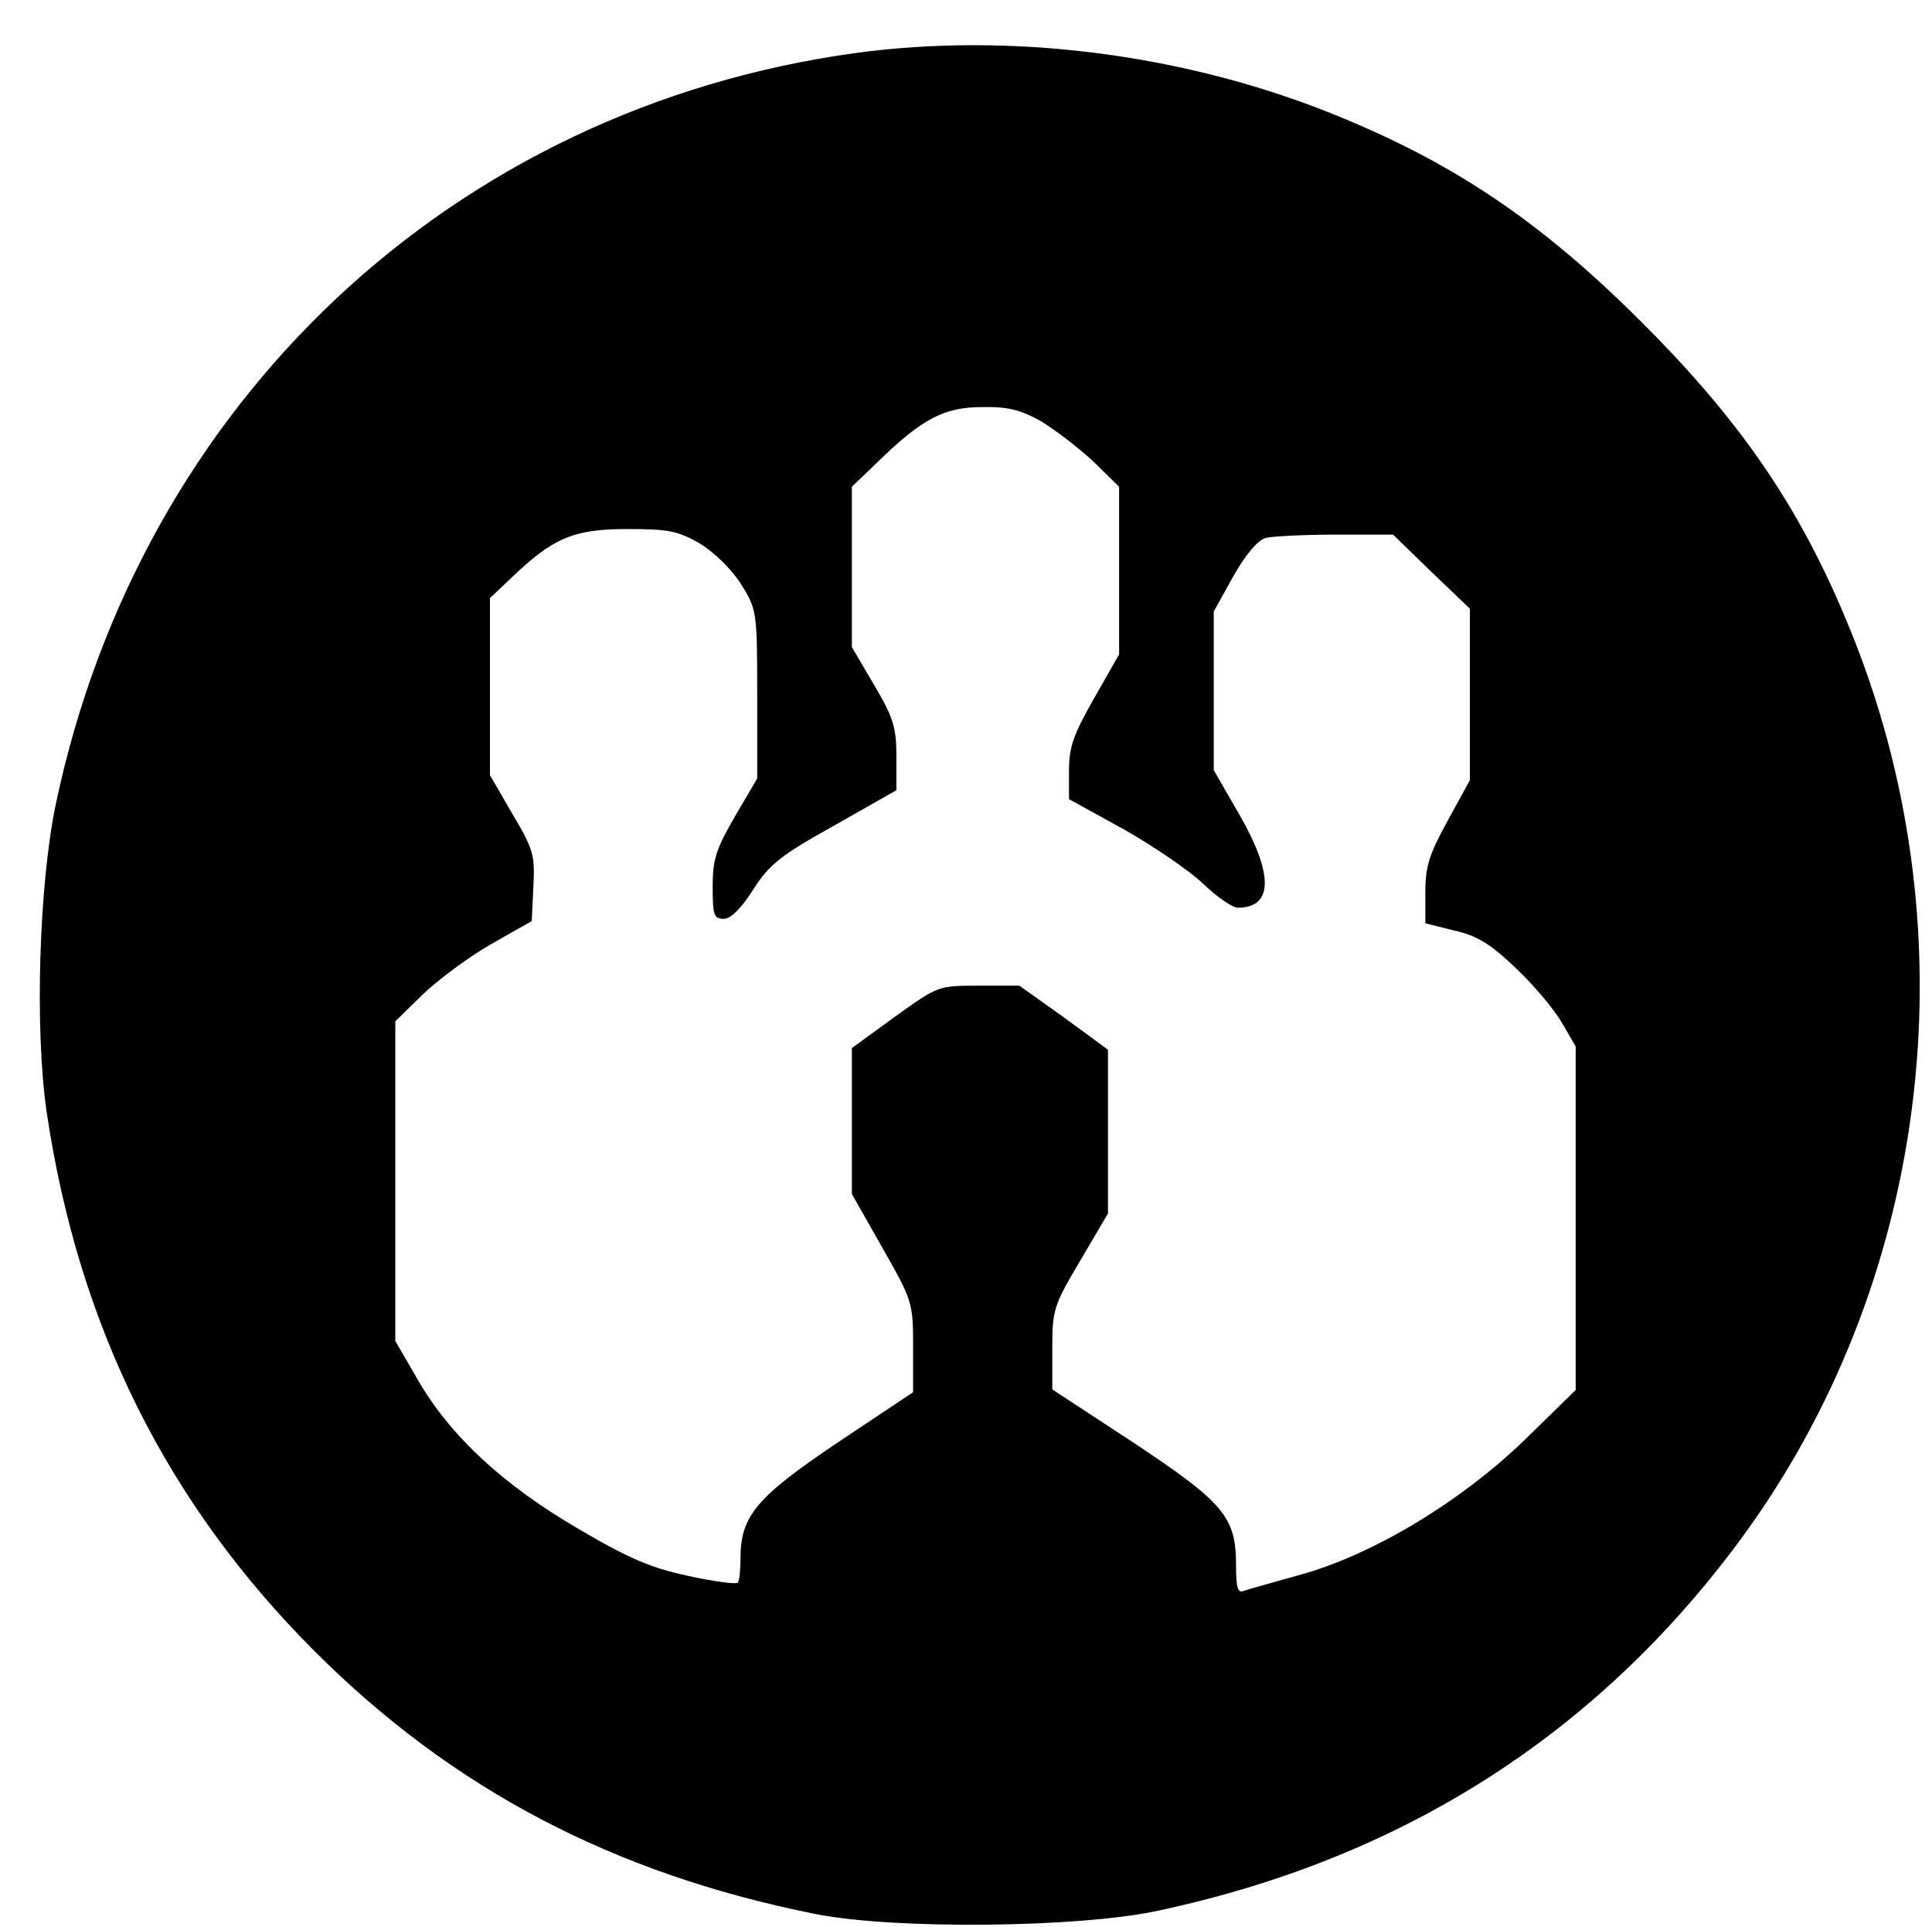
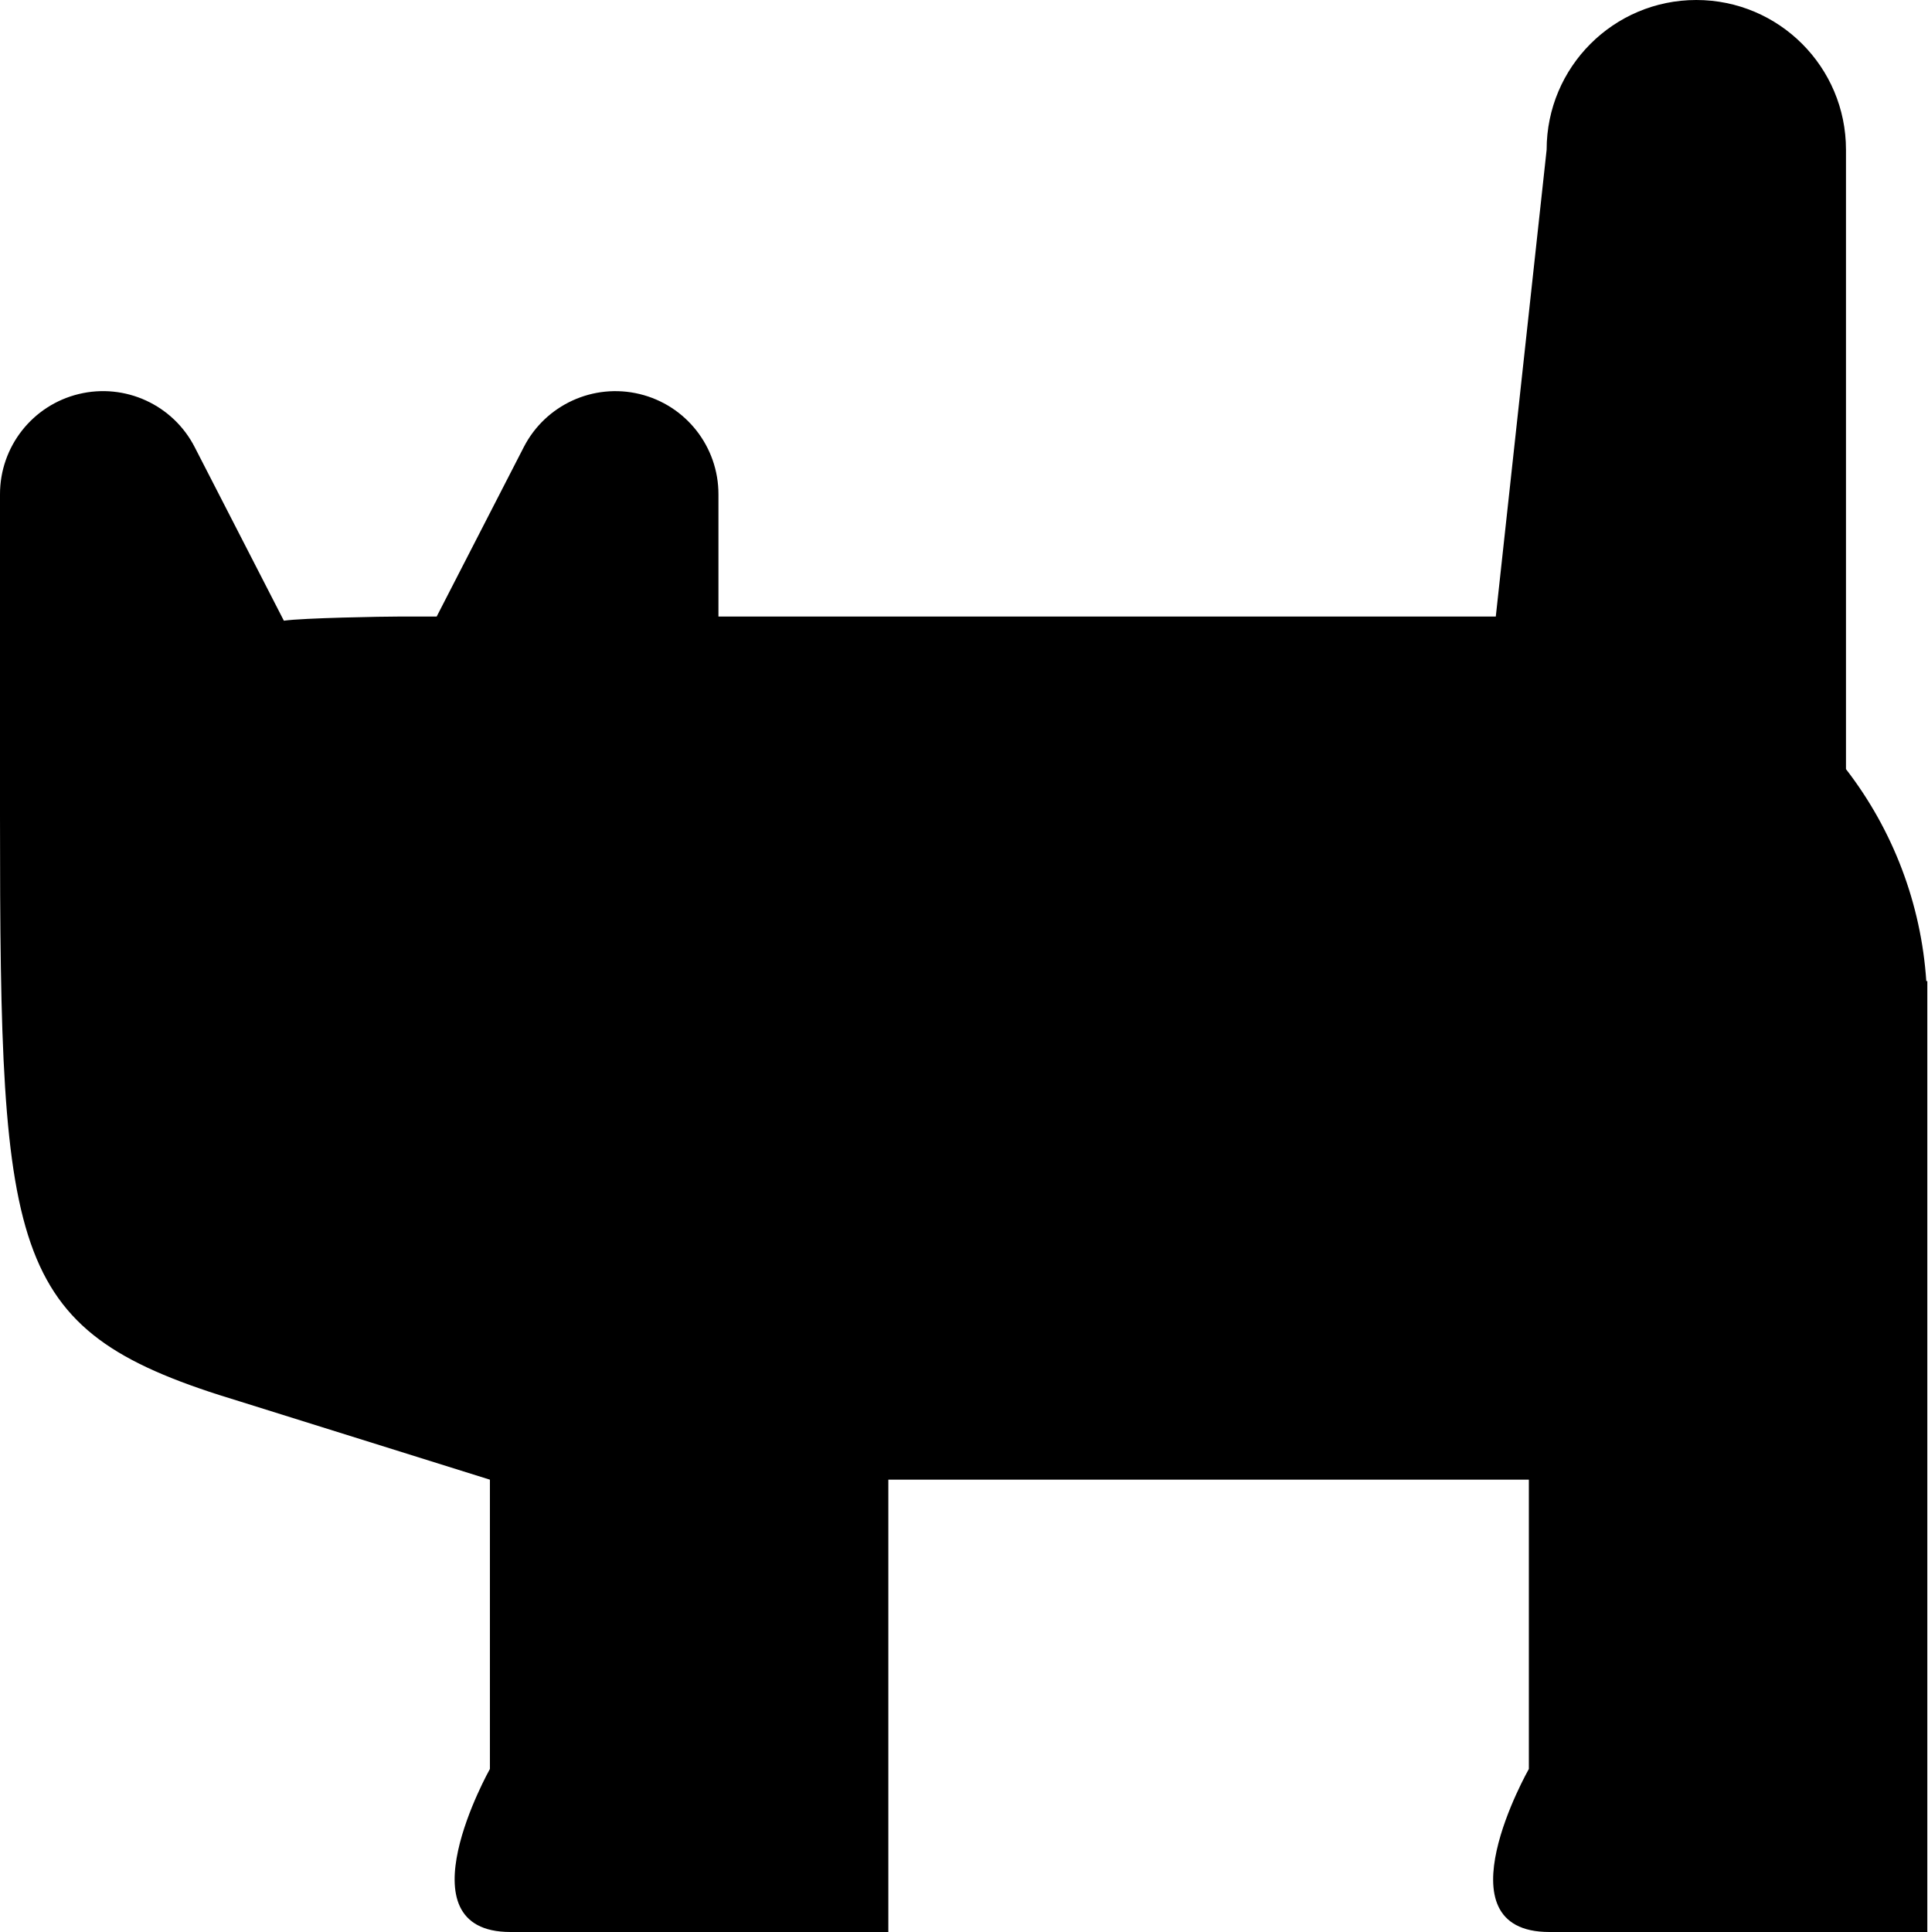
- <svg xmlns="http://www.w3.org/2000/svg" version="1.0" width="347pt" height="346pt" viewBox="0 0 347 346" preserveAspectRatio="xMidYMid meet">
-   <g transform="translate(0,346) scale(0.1,-0.1)" stroke="none">
-     <path d="M1538 3365 c-724 -99 -1286 -626 -1438 -1350 -30 -145 -38 -404 -16 -553 57 -383 215 -701 481 -967 248 -248 538 -400 900 -472 139 -28 473 -25 615 6 436 93 784 314 1042 661 342 460 421 1083 208 1622 -89 225 -196 384 -380 568 -184 184 -343 291 -568 380 -264 104 -569 142 -844 105z m331 -661 c25 -15 67 -47 94 -72 l47 -46 0 -151 0 -150 -45 -79 c-37 -65 -45 -87 -45 -130 l0 -51 98 -54 c53 -30 118 -74 143 -98 25 -24 53 -43 62 -43 64 0 65 60 2 169 l-45 78 0 142 0 143 35 63 c22 39 44 65 58 69 12 3 69 6 125 6 l104 0 69 -67 69 -66 0 -154 0 -154 -40 -73 c-33 -60 -40 -82 -40 -128 l0 -56 52 -13 c41 -9 65 -24 110 -67 32 -30 69 -74 83 -98 l25 -43 0 -308 0 -309 -92 -90 c-116 -112 -276 -208 -407 -243 -46 -13 -90 -25 -98 -28 -10 -4 -13 7 -13 47 0 86 -22 112 -185 220 l-145 95 0 73 c0 70 2 77 50 158 l50 85 0 147 0 147 -79 58 -80 57 -73 0 c-73 0 -73 0 -151 -56 l-77 -56 0 -131 0 -131 55 -97 c54 -95 55 -98 55 -178 l0 -81 -135 -90 c-146 -98 -175 -132 -175 -208 0 -21 -2 -41 -5 -44 -3 -3 -43 2 -88 12 -66 14 -105 30 -197 84 -136 79 -232 168 -290 269 l-40 69 0 287 0 287 49 48 c27 26 82 67 122 90 l74 42 3 62 c3 57 0 67 -38 131 l-40 69 0 159 0 159 38 36 c75 72 112 88 208 88 74 0 91 -3 131 -26 26 -16 57 -46 74 -73 28 -45 29 -48 29 -197 l0 -152 -40 -68 c-34 -59 -40 -77 -40 -126 0 -51 2 -58 20 -58 12 0 31 18 53 53 29 45 49 61 146 115 l111 63 0 60 c0 52 -5 70 -40 129 l-40 68 0 144 0 144 48 46 c78 76 118 97 186 97 46 1 69 -5 105 -25z" />
-   </g>
+ <svg xmlns="http://www.w3.org/2000/svg" id="Component_16_2" data-name="Component 16 – 2" width="179.575" height="180" viewBox="0 0 179.575 180">
+   <path id="Path_45" data-name="Path 45" d="M179.256,90.426a36.253,36.253,0,0,0-7.483-19.75V12.964A13.946,13.946,0,0,0,157.828-.982h0a13.946,13.946,0,0,0-13.946,13.946l-4.74,43.52c-.329-.008,4.086-.025,3.756-.025H66.716V45.074a9.6,9.6,0,0,0-18.144-4.39L40.463,56.458h-3.3c-1.8,0-9.207.136-10.939.389L17.92,40.684A9.6,9.6,0,0,0-.225,45.074V75.023c0,41.86.881,48.084,22.354,54.565l23.293,7.288v26.953s-8.541,15.189,1.916,15.189H82.546V136.876h59.679v26.953s-8.637,15.189,1.916,15.189H179.35V92.911h0V90.426Z" transform="translate(0.225 0.982)" />
</svg>
